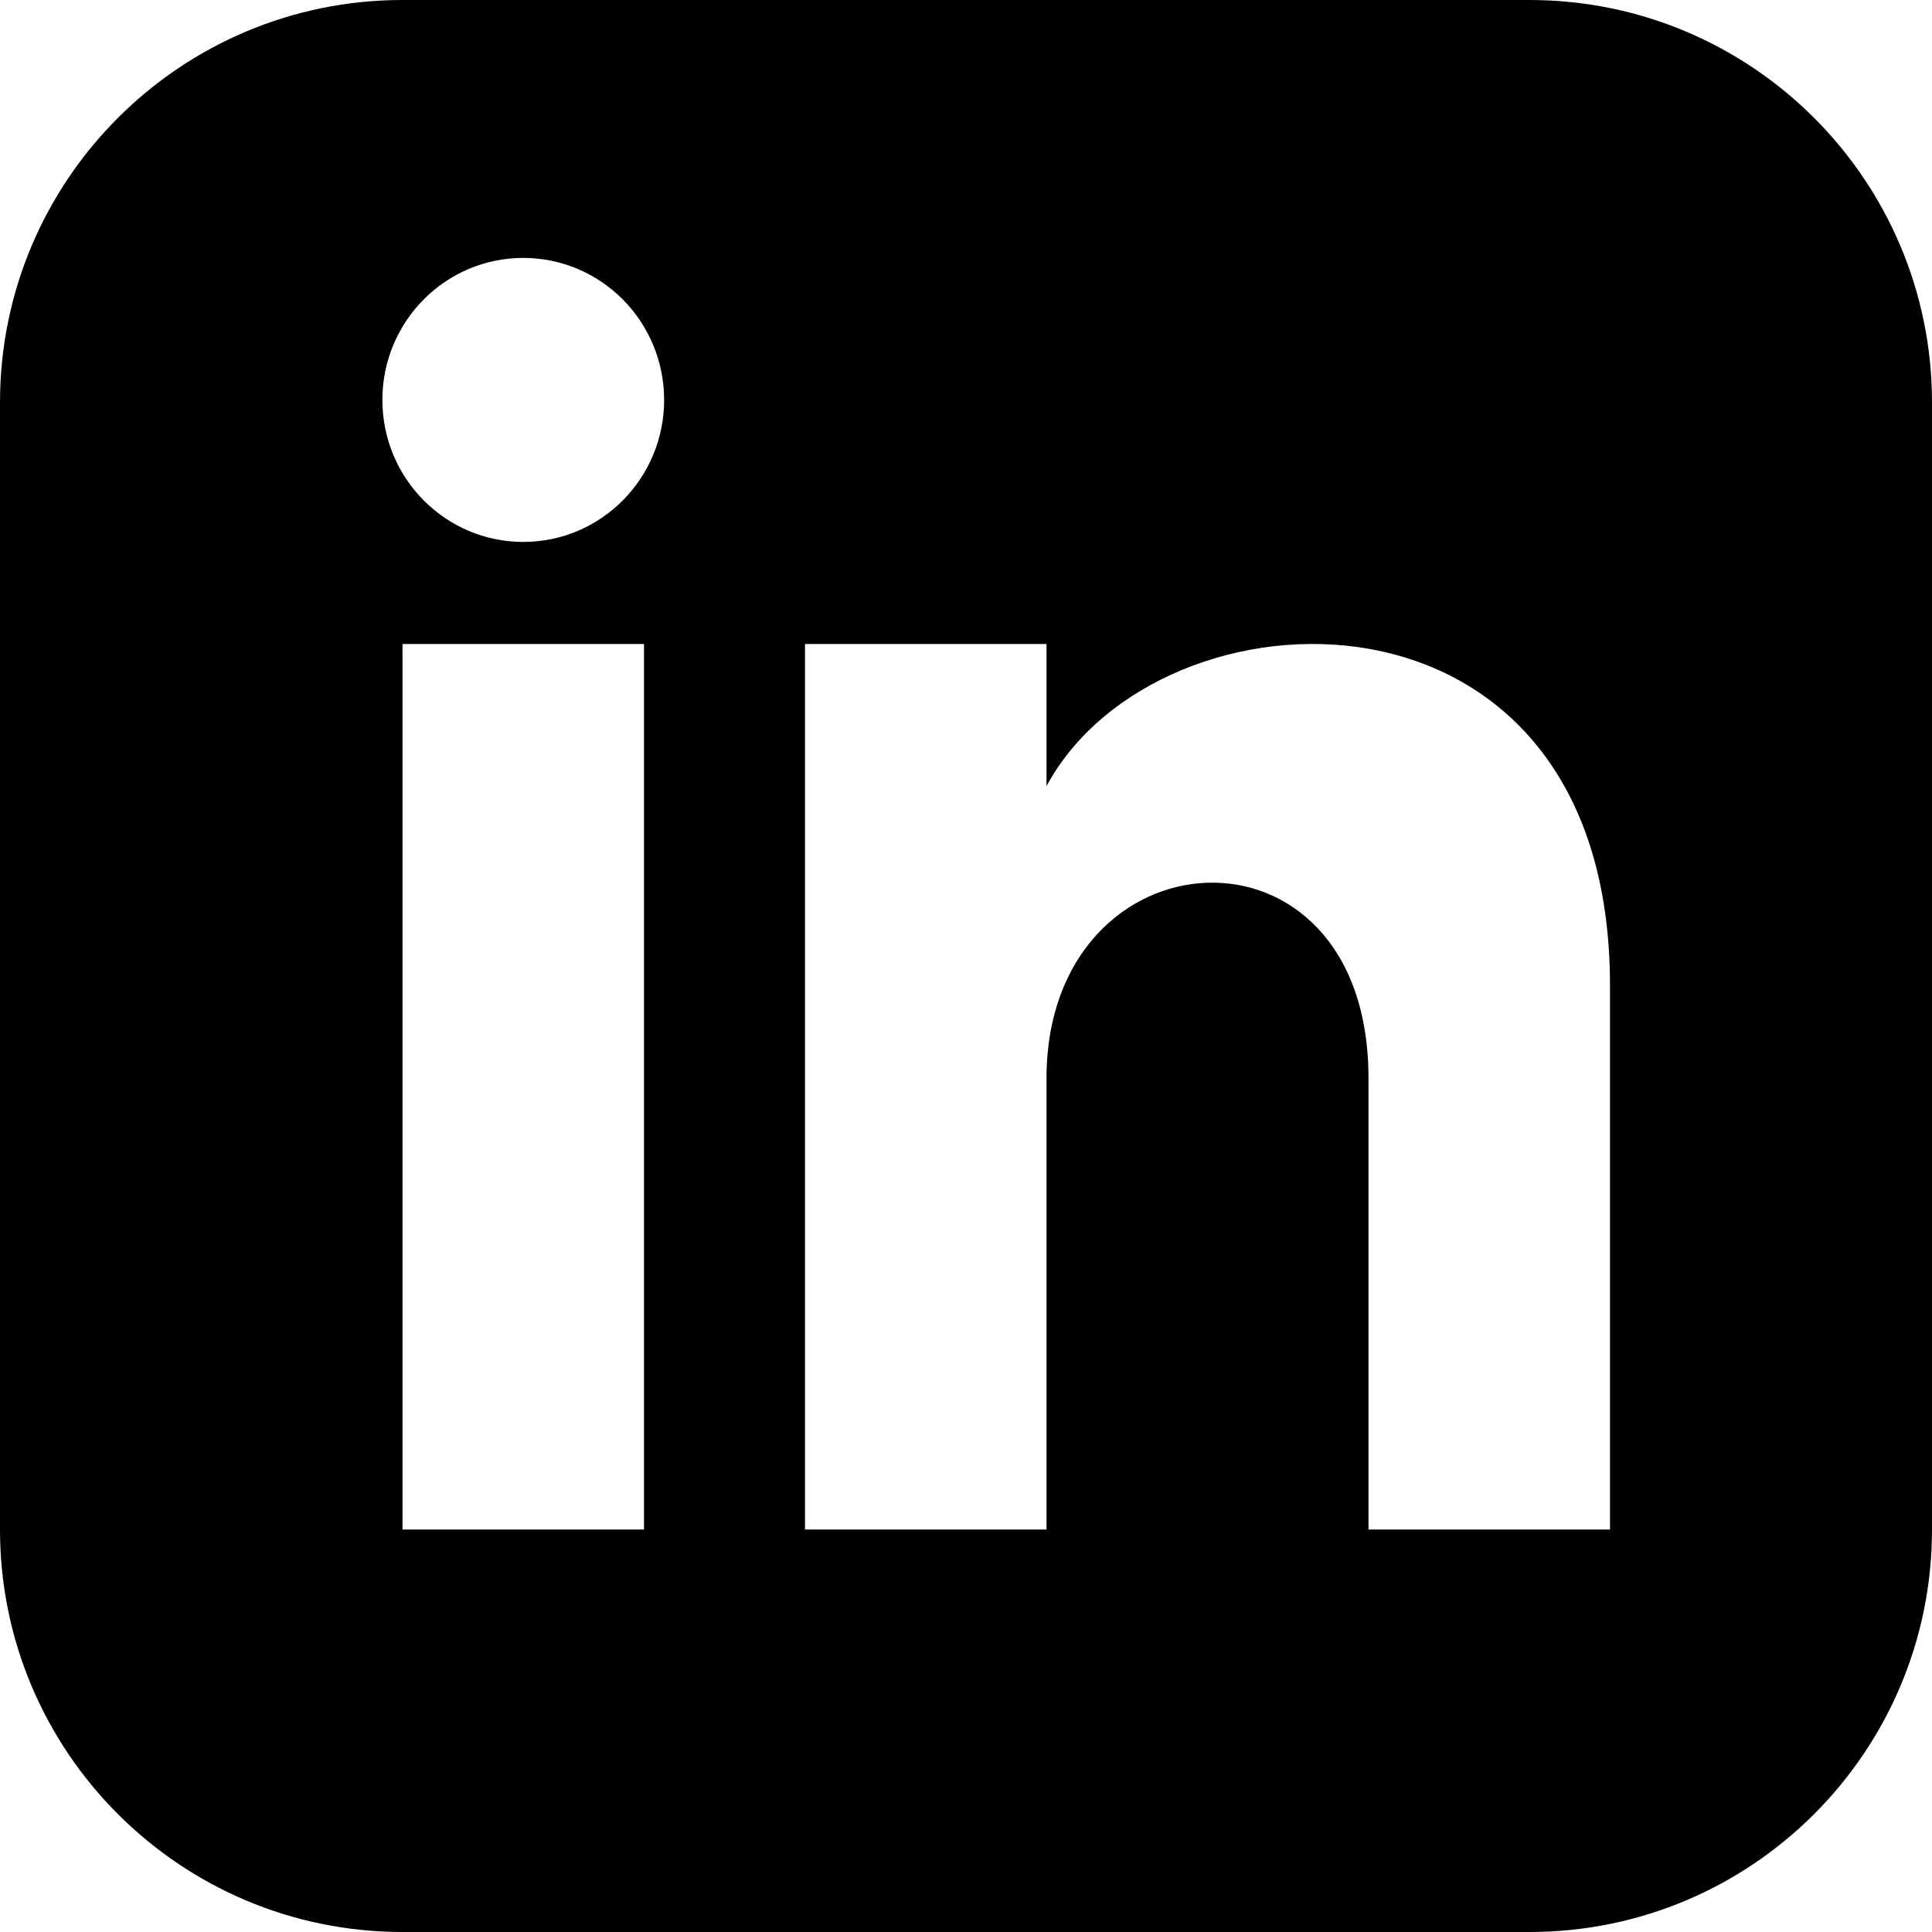
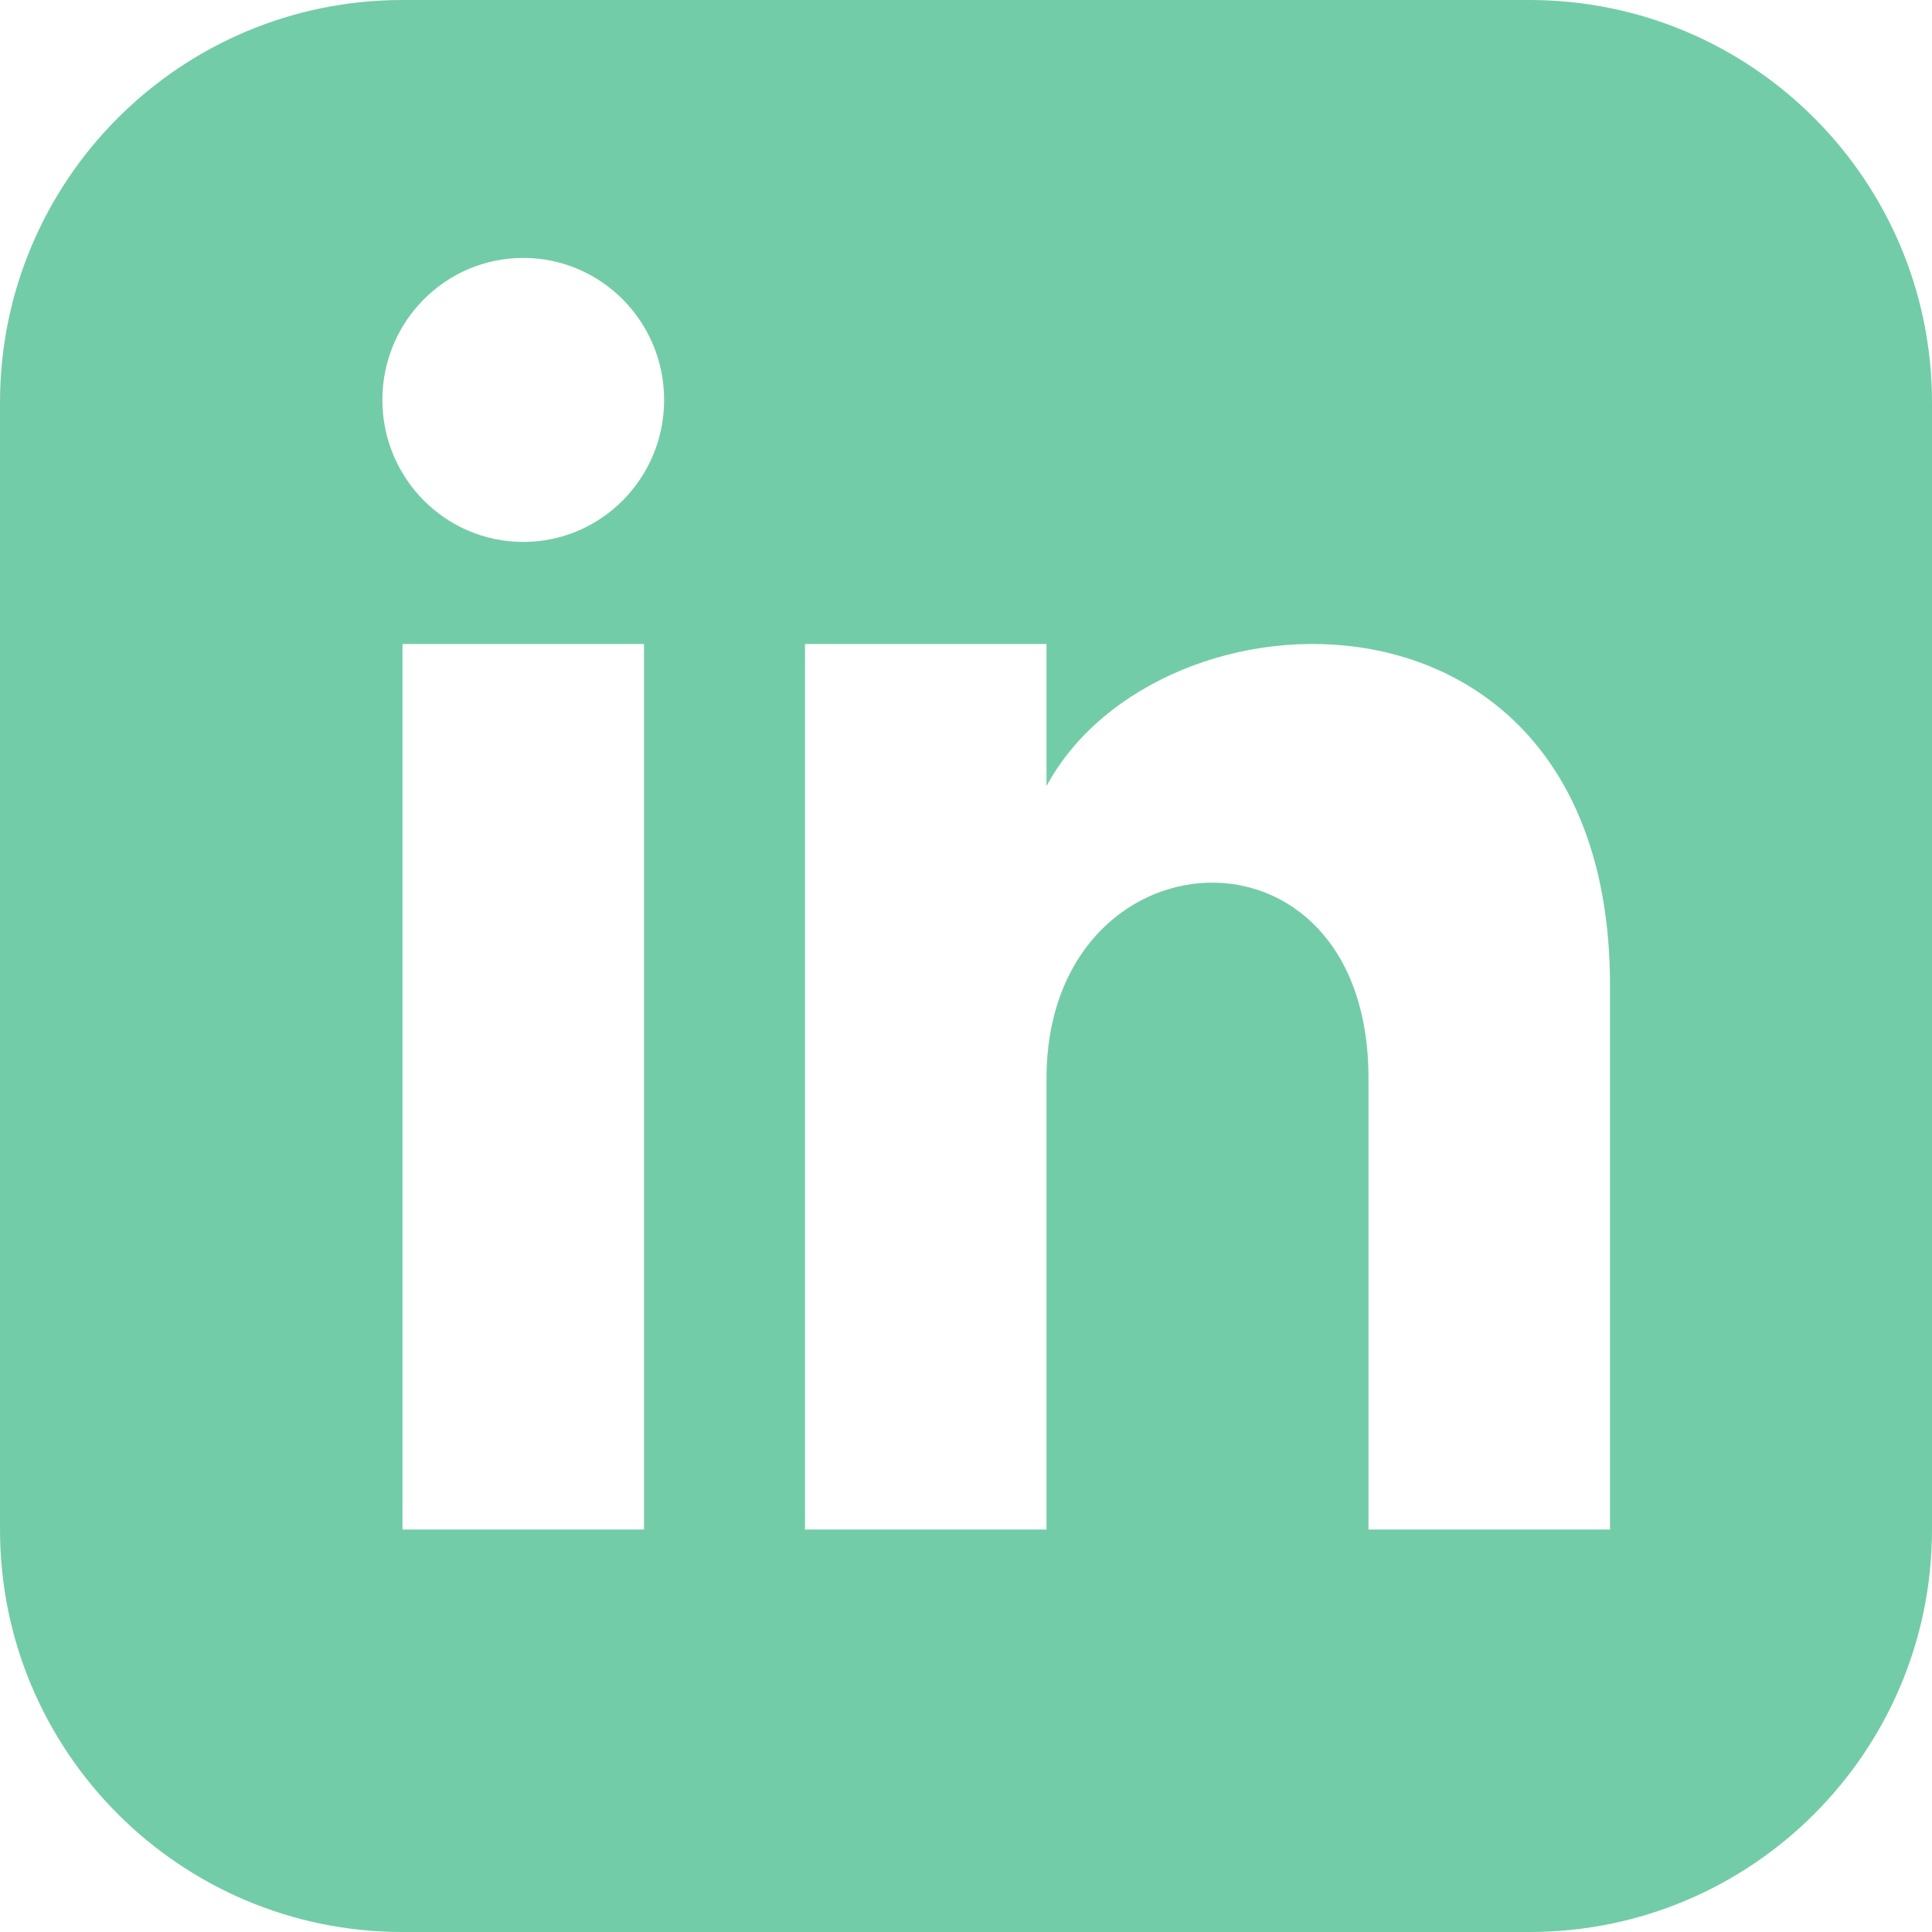
- <svg xmlns="http://www.w3.org/2000/svg" width="24" height="24" viewBox="0 0 24 24">
+ <svg xmlns="http://www.w3.org/2000/svg" fill="#73CCA8" width="24" height="24" viewBox="0 0 24 24">
  <path d="M19 0h-14c-2.761 0-5 2.239-5 5v14c0 2.761 2.239 5 5 5h14c2.762 0 5-2.239 5-5v-14c0-2.761-2.238-5-5-5zm-11 19h-3v-11h3v11zm-1.5-12.268c-.966 0-1.75-.79-1.75-1.764s.784-1.764 1.75-1.764 1.75.79 1.75 1.764-.783 1.764-1.75 1.764zm13.5 12.268h-3v-5.604c0-3.368-4-3.113-4 0v5.604h-3v-11h3v1.765c1.396-2.586 7-2.777 7 2.476v6.759z" />
</svg>
